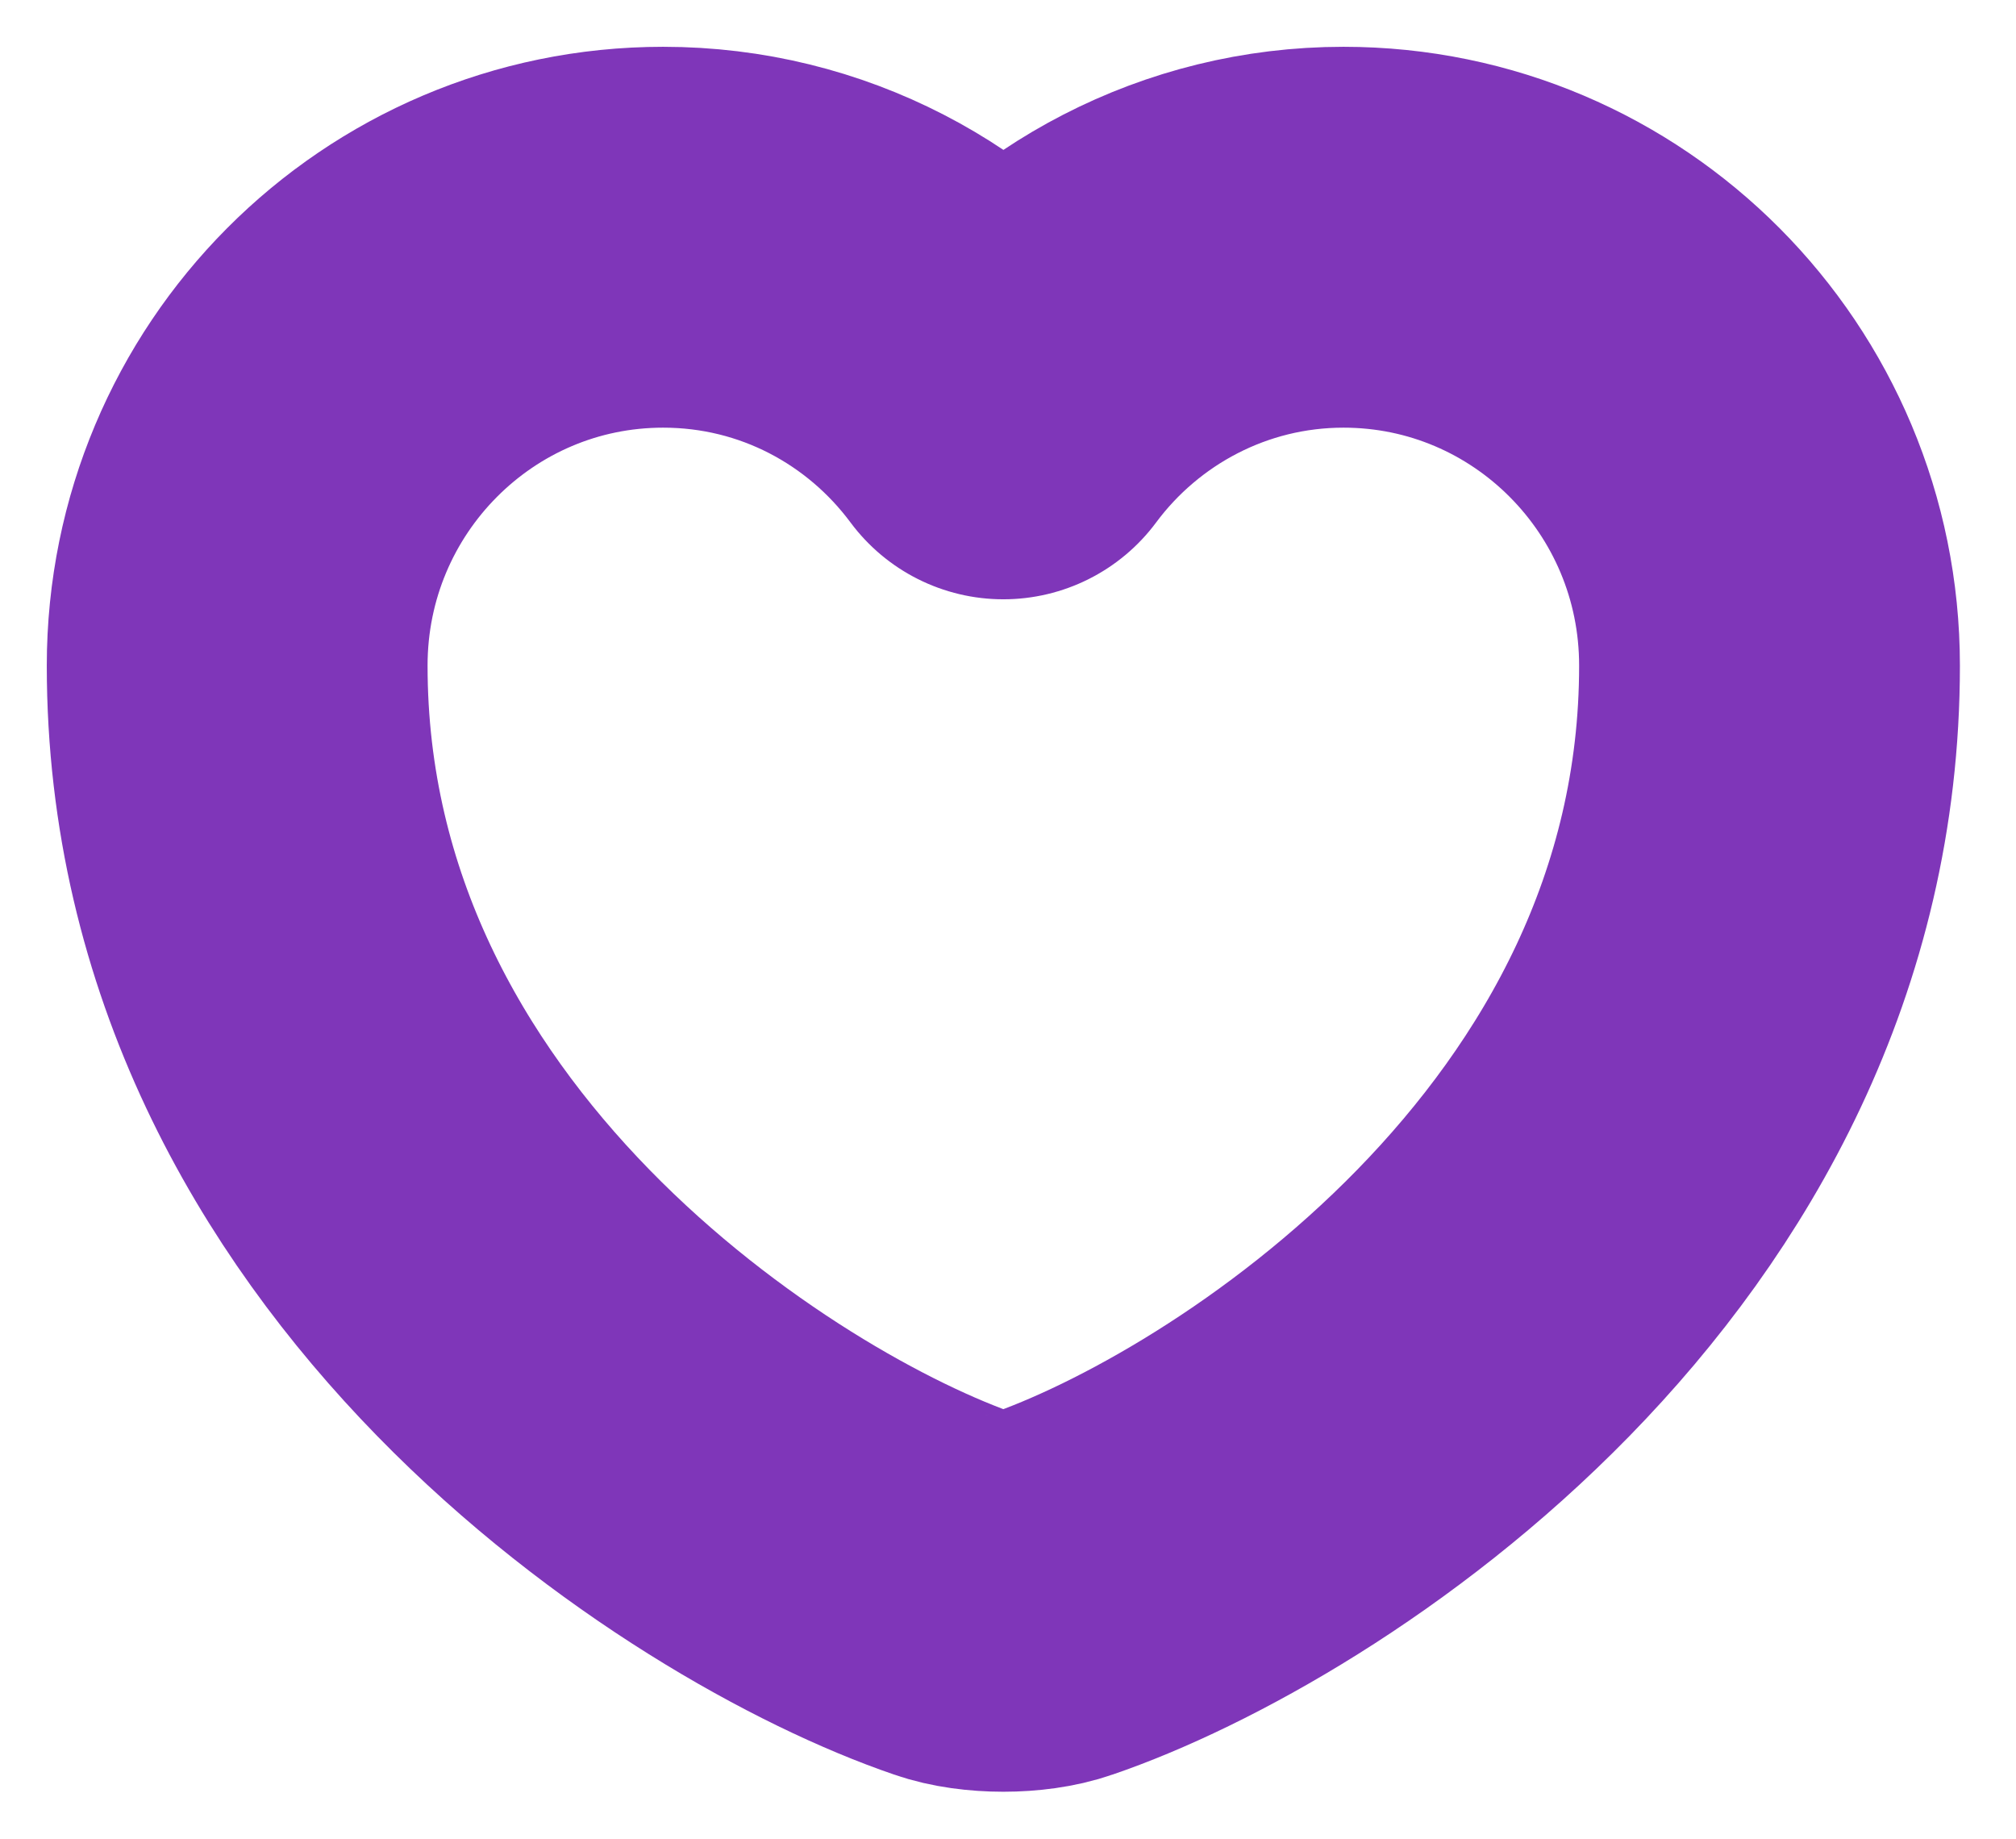
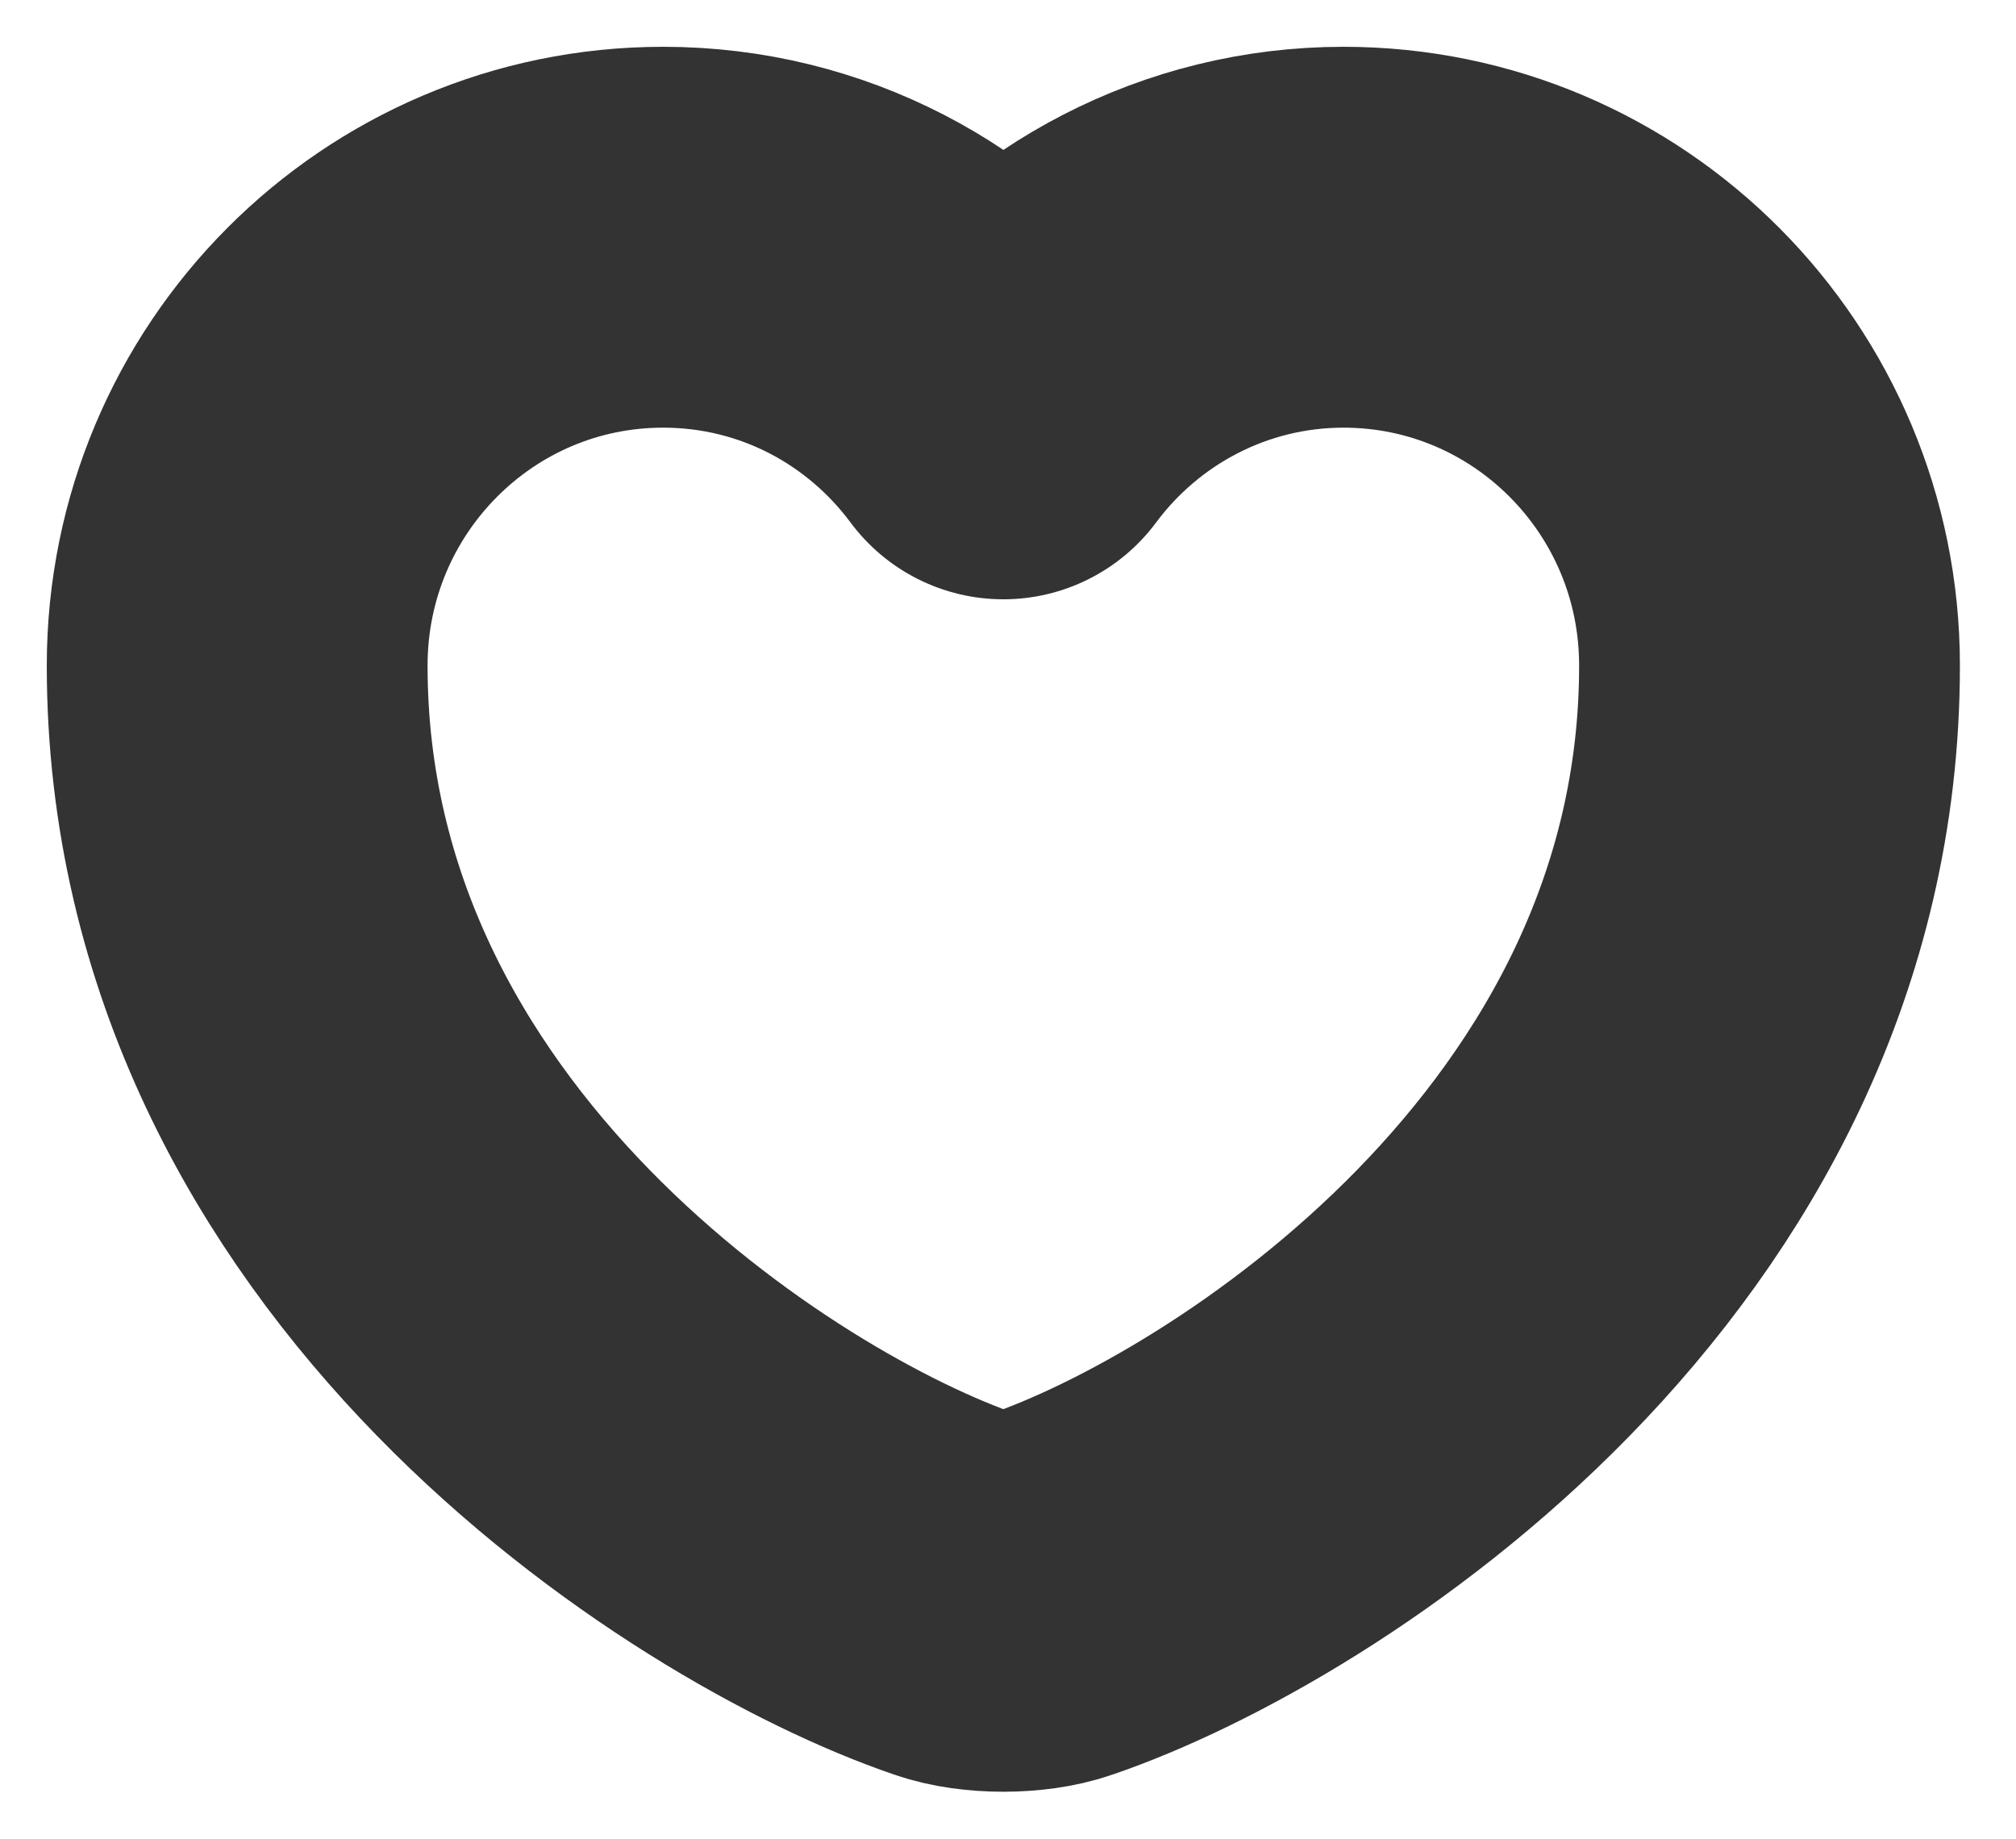
<svg xmlns="http://www.w3.org/2000/svg" width="34" height="31" viewBox="0 0 34 31" fill="none">
-   <path d="M17.723 26.884C17.283 27.039 16.559 27.039 16.12 26.884C12.373 25.605 4 20.268 4 11.223C4 7.23 7.217 4 11.184 4C13.536 4 15.616 5.137 16.921 6.894C18.226 5.137 20.32 4 22.658 4C26.625 4 29.843 7.23 29.843 11.223C29.843 20.268 21.47 25.605 17.723 26.884Z" stroke="#5F04A7" stroke-opacity="0.8" stroke-width="6.422" stroke-linecap="round" stroke-linejoin="round" />
+   <path d="M17.723 26.884C17.283 27.039 16.559 27.039 16.12 26.884C12.373 25.605 4 20.268 4 11.223C4 7.23 7.217 4 11.184 4C13.536 4 15.616 5.137 16.921 6.894C18.226 5.137 20.32 4 22.658 4C26.625 4 29.843 7.23 29.843 11.223C29.843 20.268 21.47 25.605 17.723 26.884Z" stroke="#000" stroke-opacity="0.8" stroke-width="6.422" stroke-linecap="round" stroke-linejoin="round" />
</svg>
